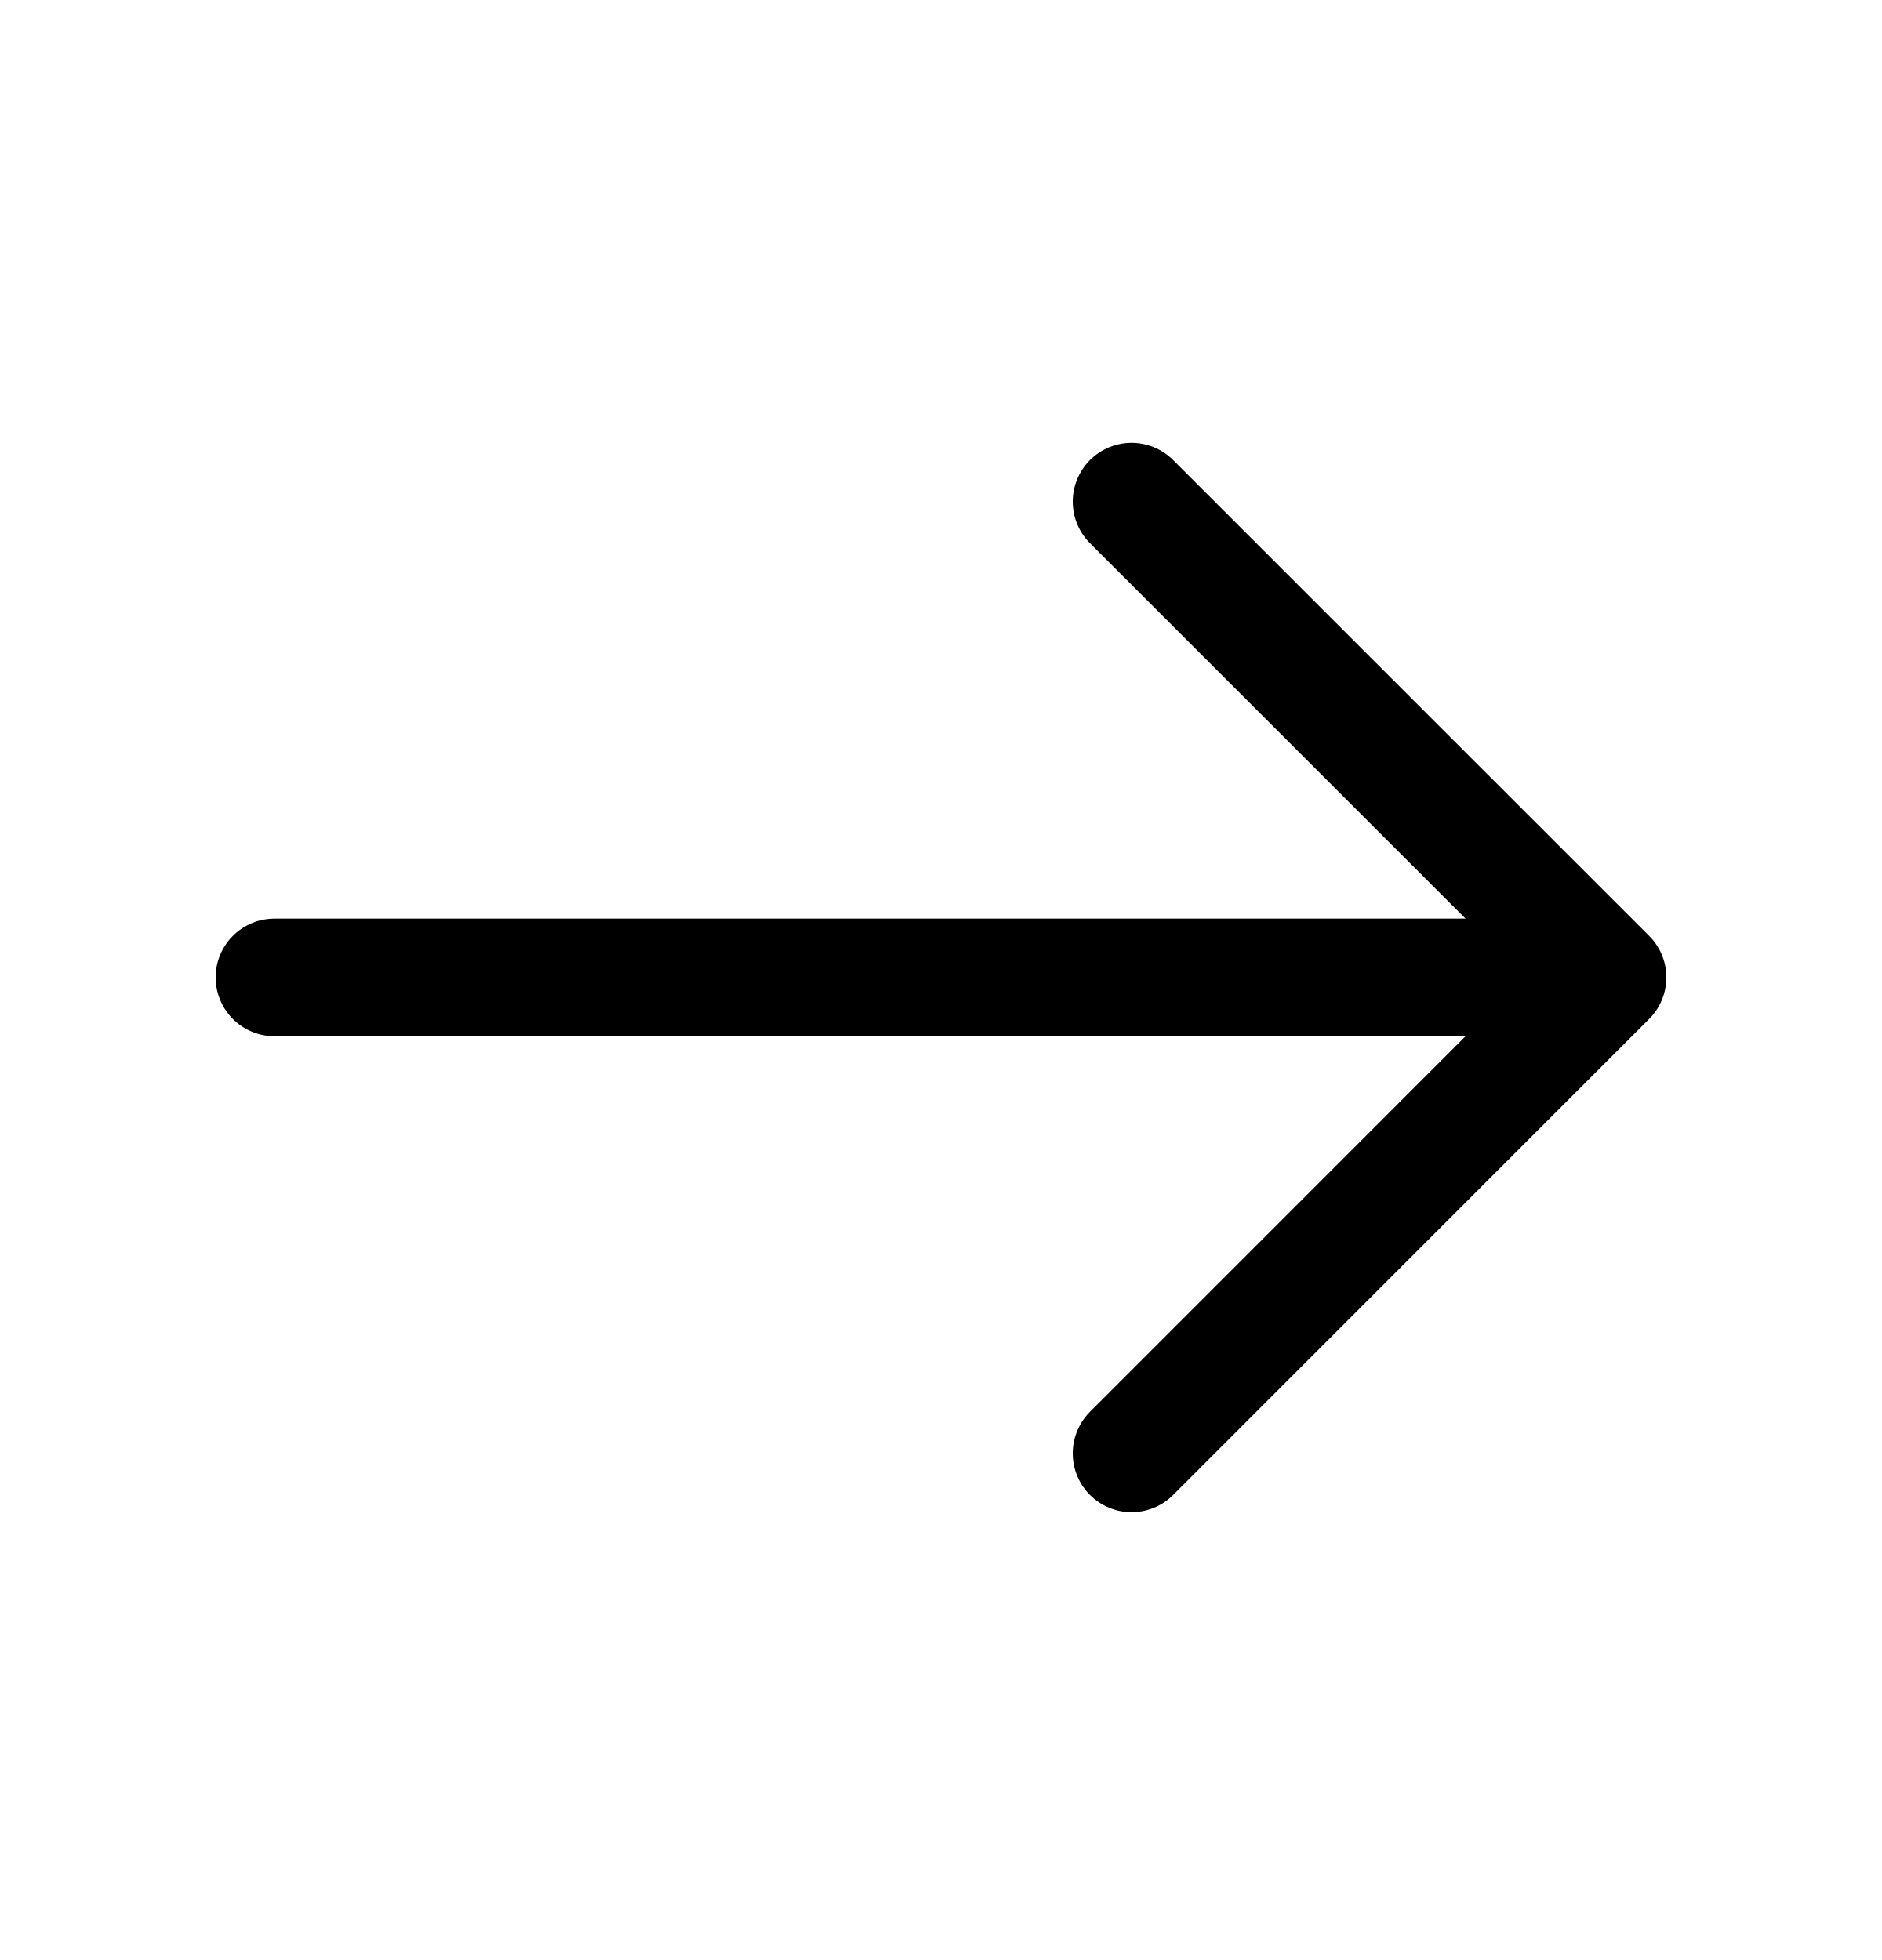
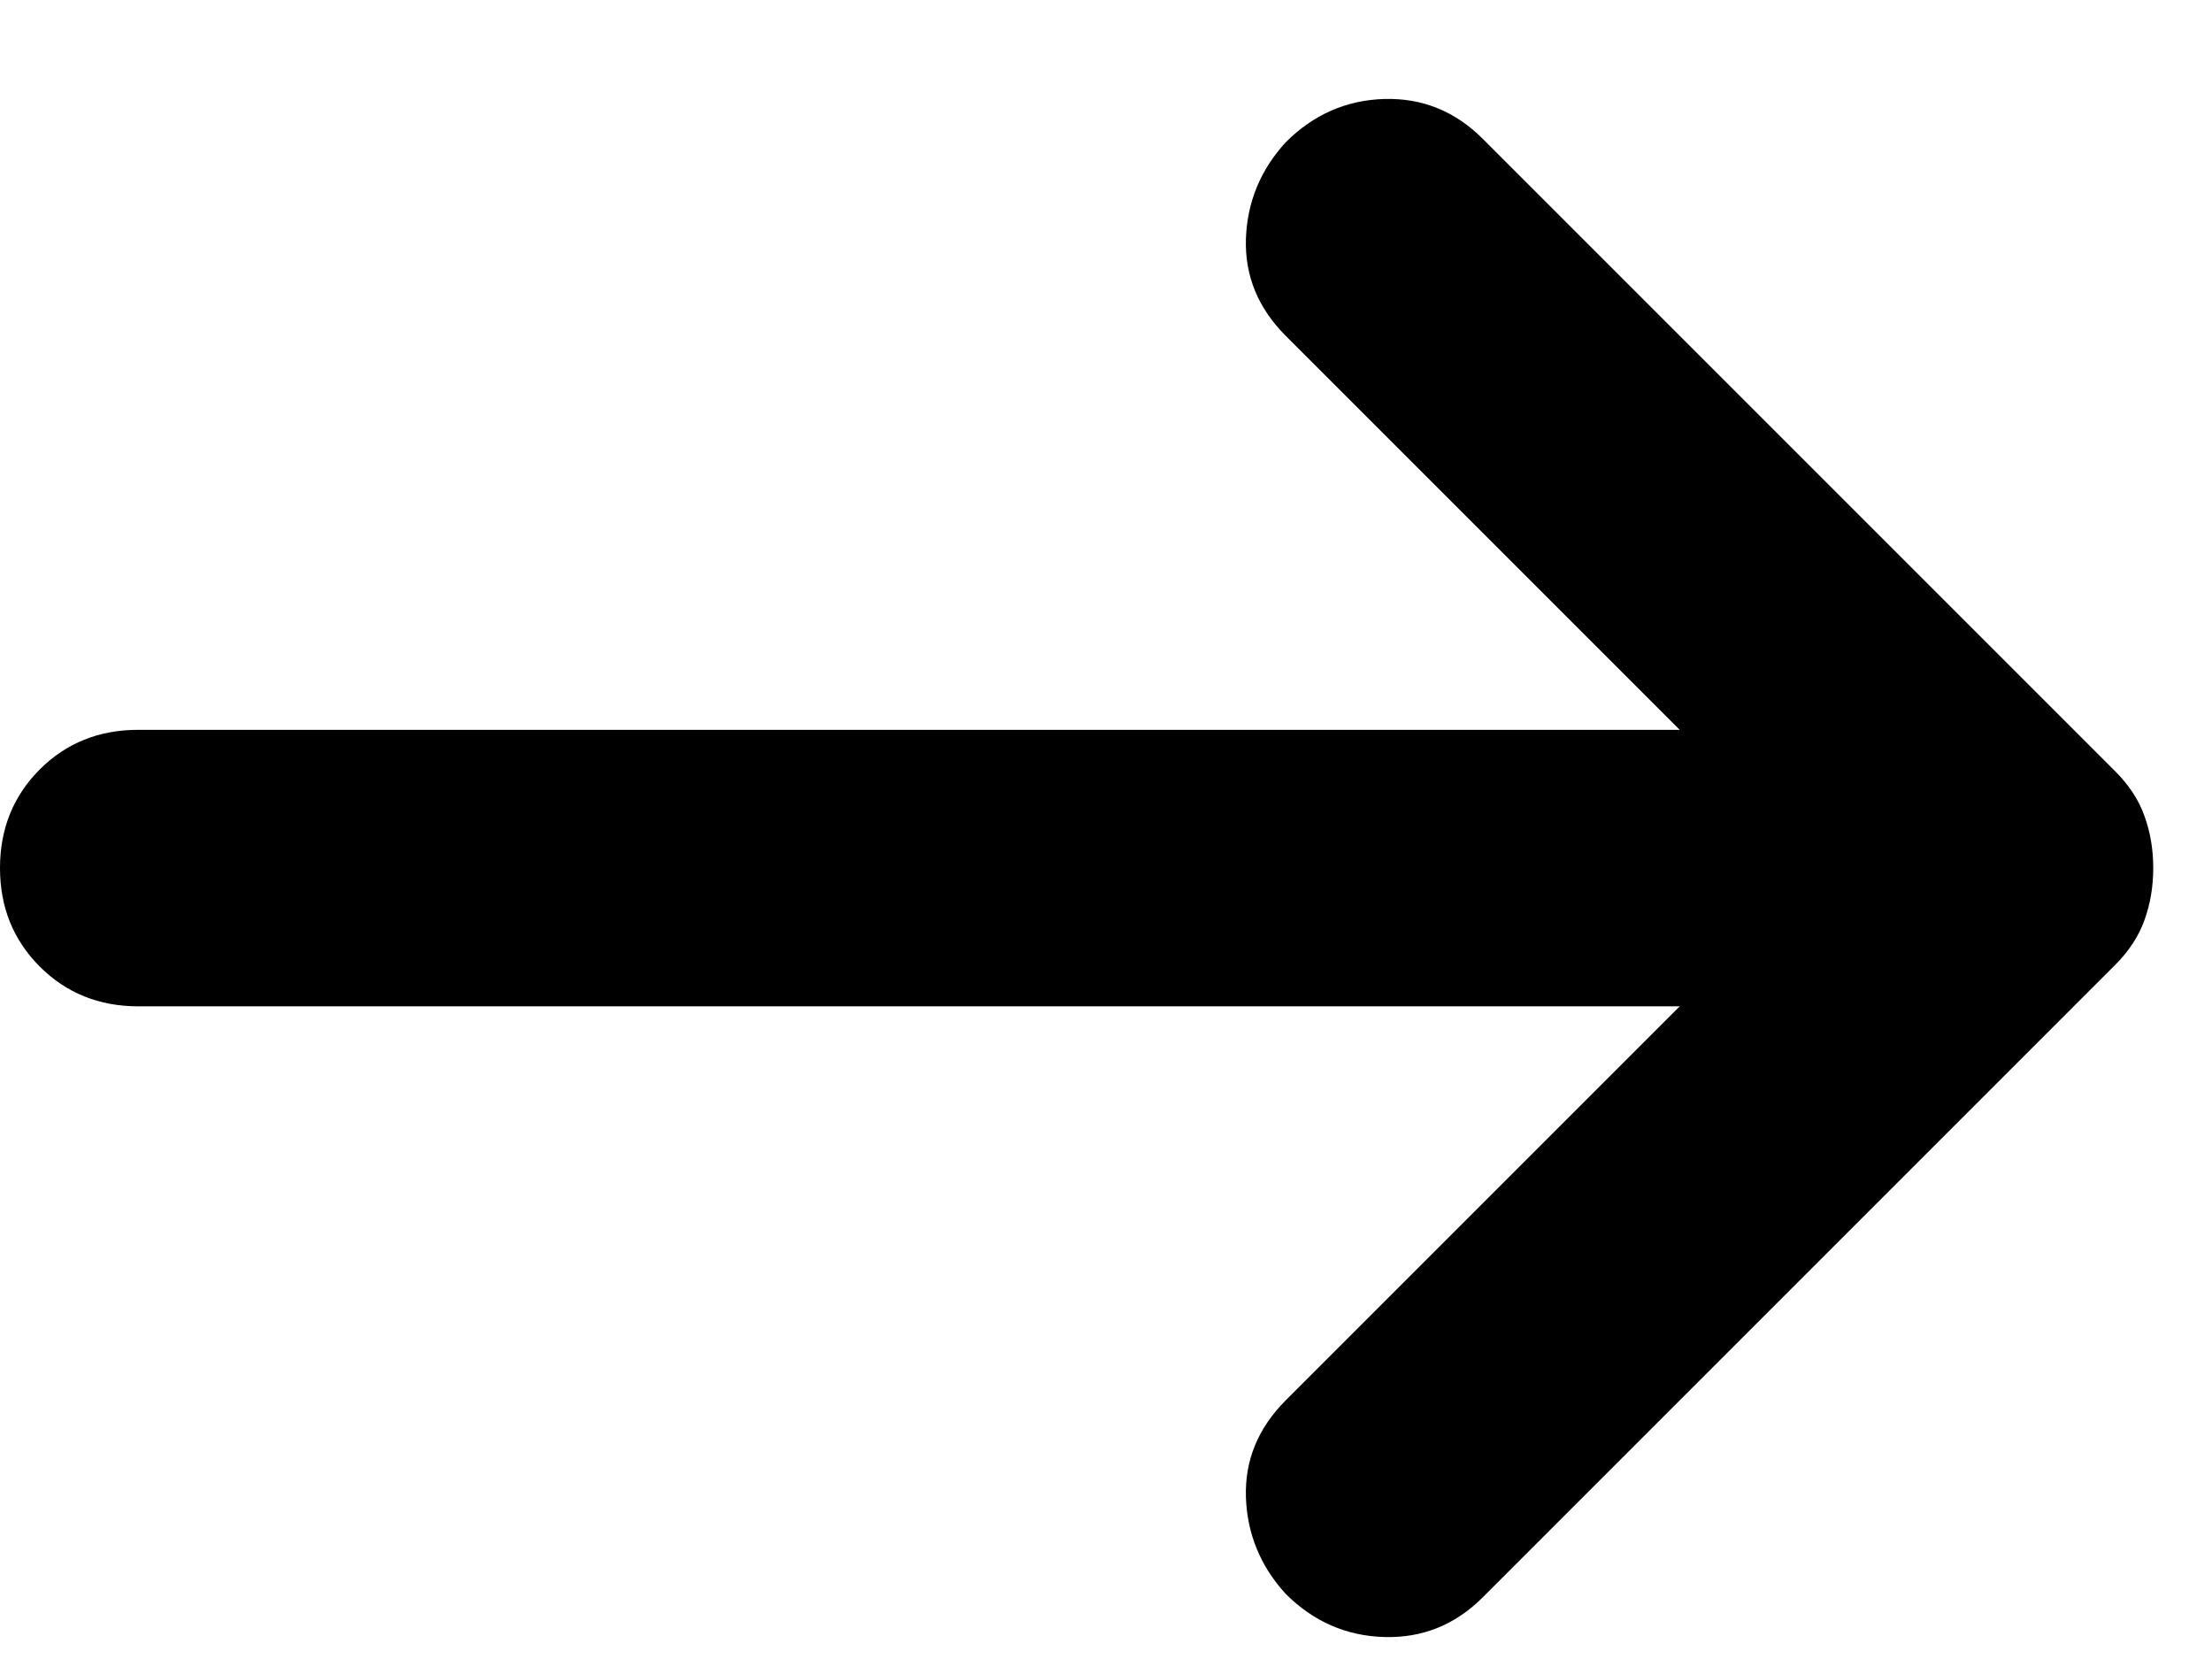
- <svg xmlns="http://www.w3.org/2000/svg" width="24" height="25" viewBox="0 0 24 25" fill="none">
-   <path d="M14.43 6.398L20.5 12.467L14.43 18.538" stroke="currentColor" stroke-width="1.5" stroke-miterlimit="10" stroke-linecap="round" stroke-linejoin="round" />
-   <path d="M3.5 12.467H20.33" stroke="currentColor" stroke-width="1.5" stroke-miterlimit="10" stroke-linecap="round" stroke-linejoin="round" />
+ <svg xmlns="http://www.w3.org/2000/svg" width="16" height="12" viewBox="0 0 16 12" fill="none">
+   <path d="M12.15 7.279H1C0.717 7.279 0.479 7.183 0.287 6.991C0.096 6.799 0 6.562 0 6.279C0 5.995 0.096 5.758 0.287 5.566C0.479 5.374 0.717 5.279 1 5.279H12.15L9.3 2.429C9.1 2.229 9.004 1.995 9.012 1.729C9.021 1.462 9.117 1.229 9.3 1.029C9.5 0.829 9.738 0.724 10.012 0.716C10.287 0.708 10.525 0.804 10.725 1.004L15.3 5.579C15.4 5.679 15.471 5.787 15.512 5.904C15.554 6.02 15.575 6.145 15.575 6.279C15.575 6.412 15.554 6.537 15.512 6.654C15.471 6.77 15.4 6.879 15.3 6.979L10.725 11.554C10.525 11.754 10.287 11.849 10.012 11.841C9.738 11.833 9.5 11.729 9.3 11.529C9.117 11.329 9.021 11.095 9.012 10.829C9.004 10.562 9.1 10.329 9.3 10.129L12.15 7.279Z" fill="currentColor" />
</svg>
